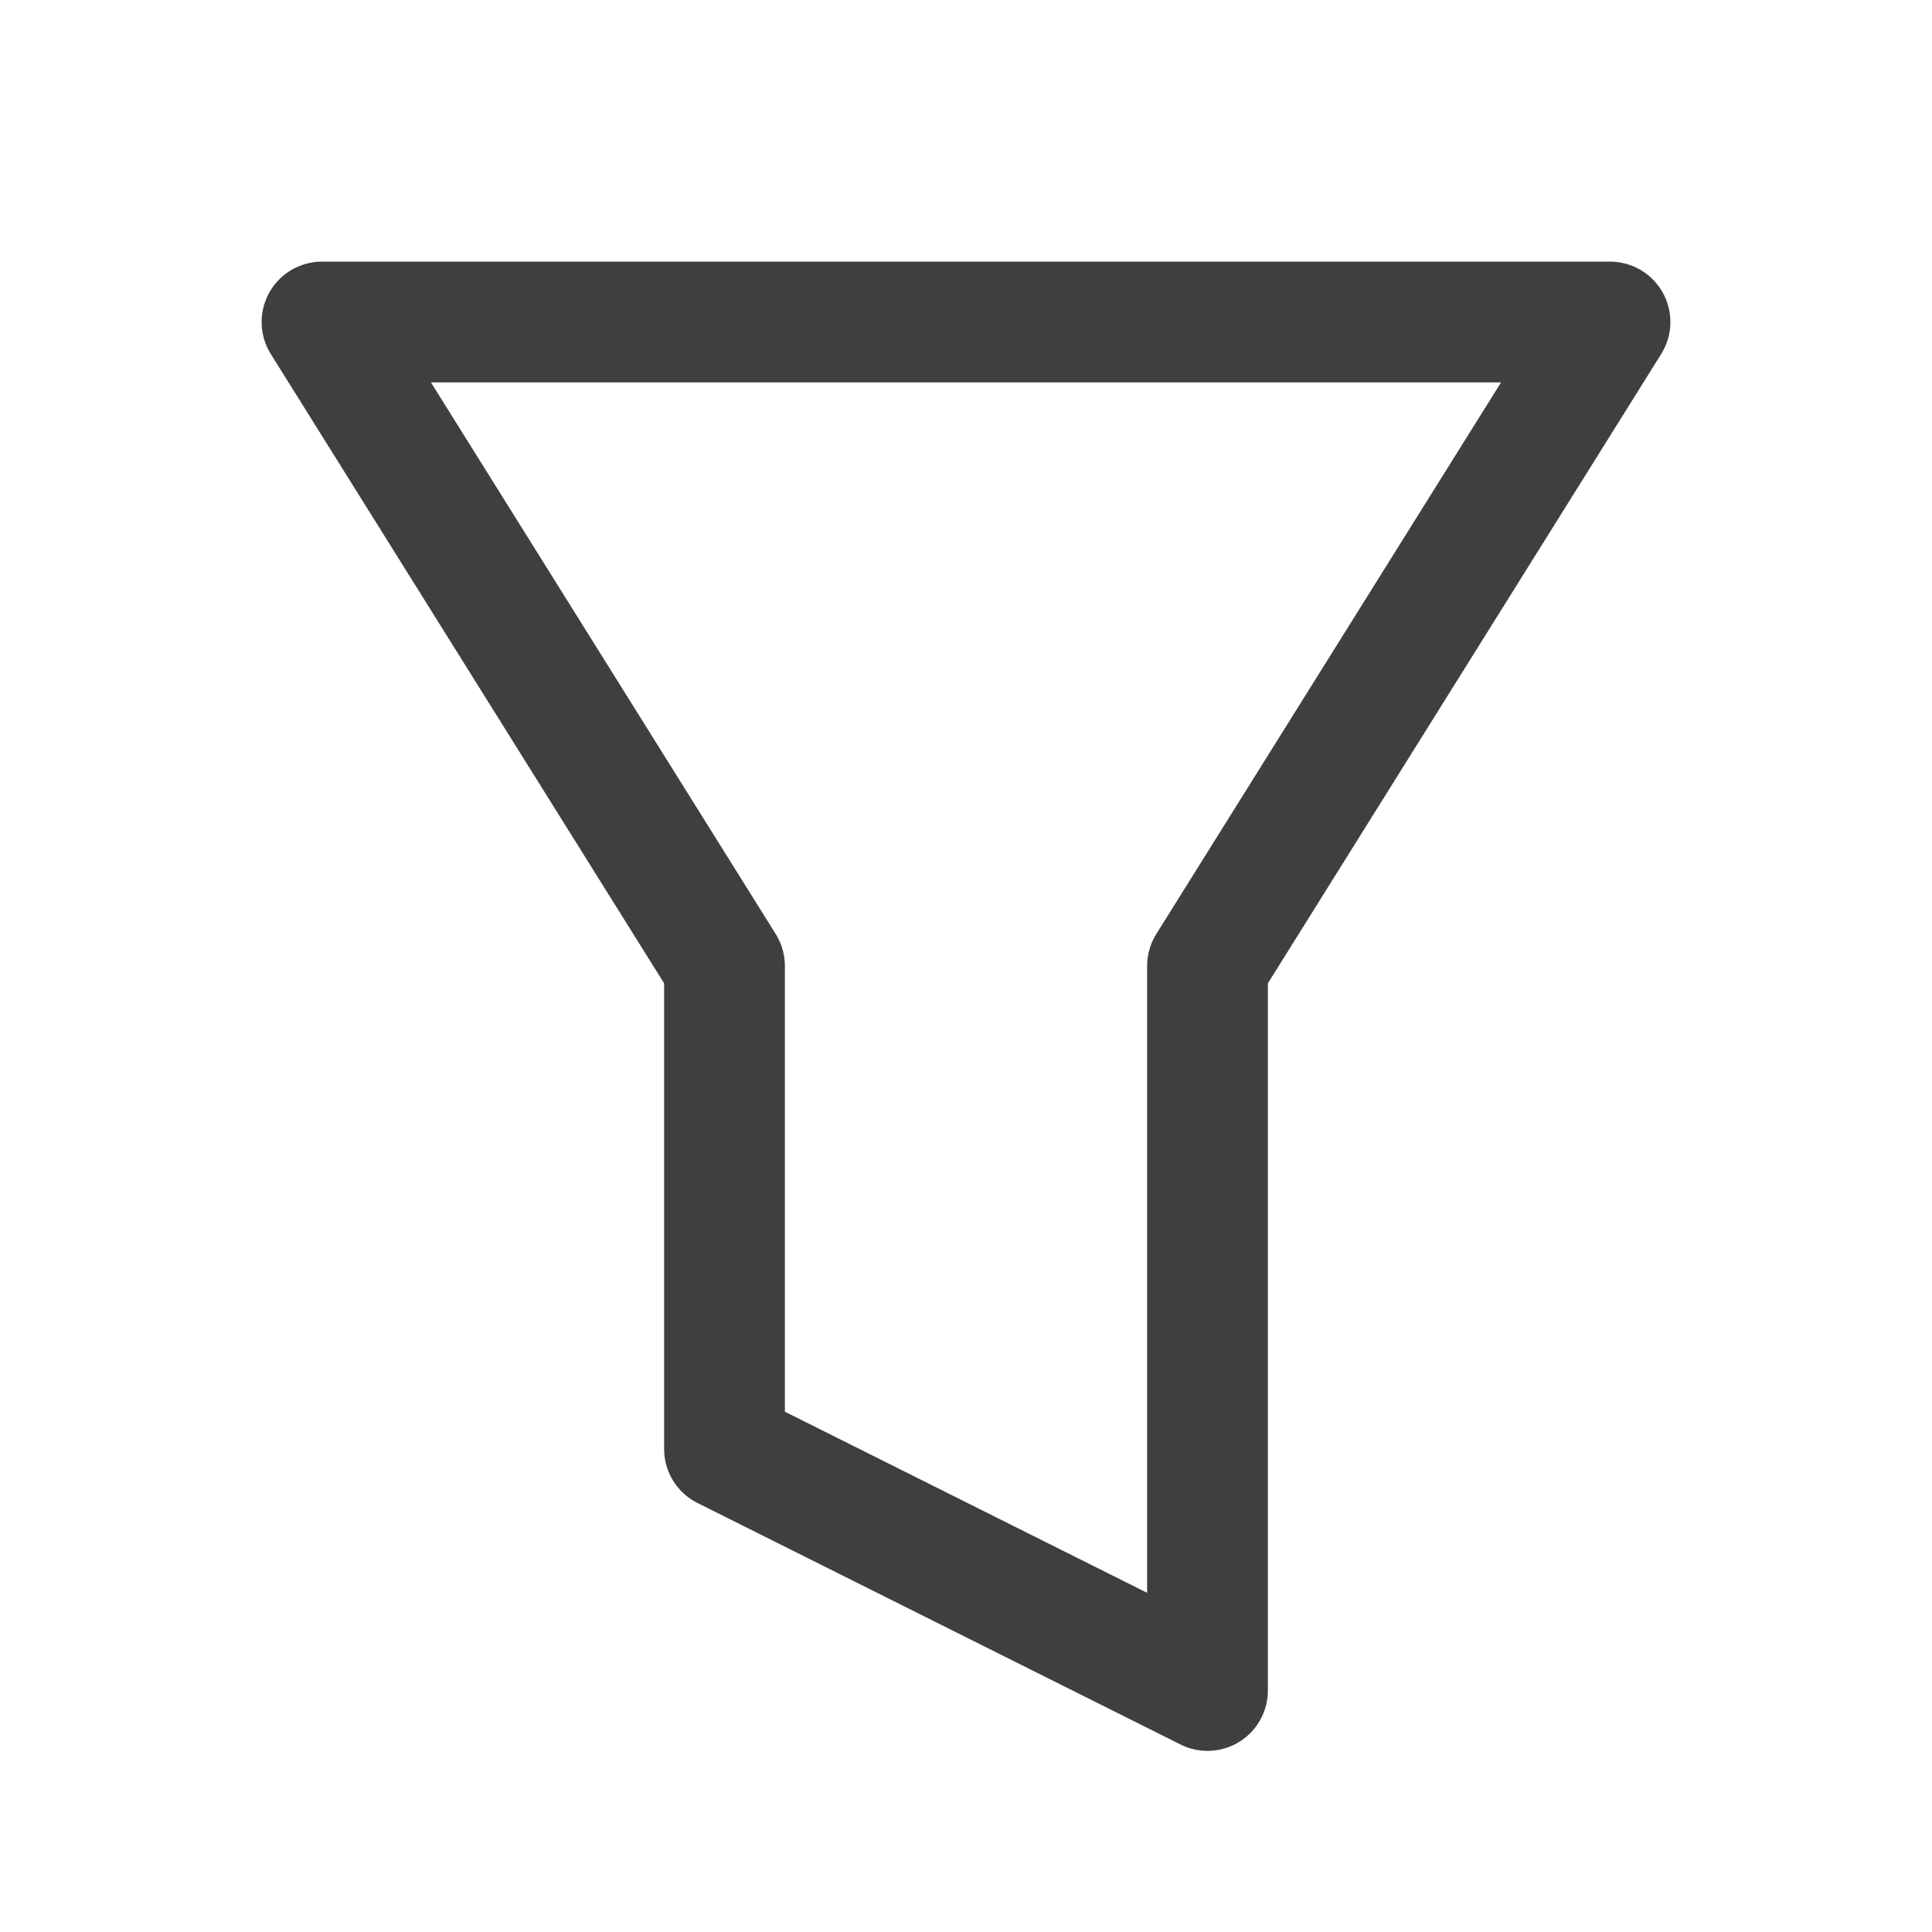
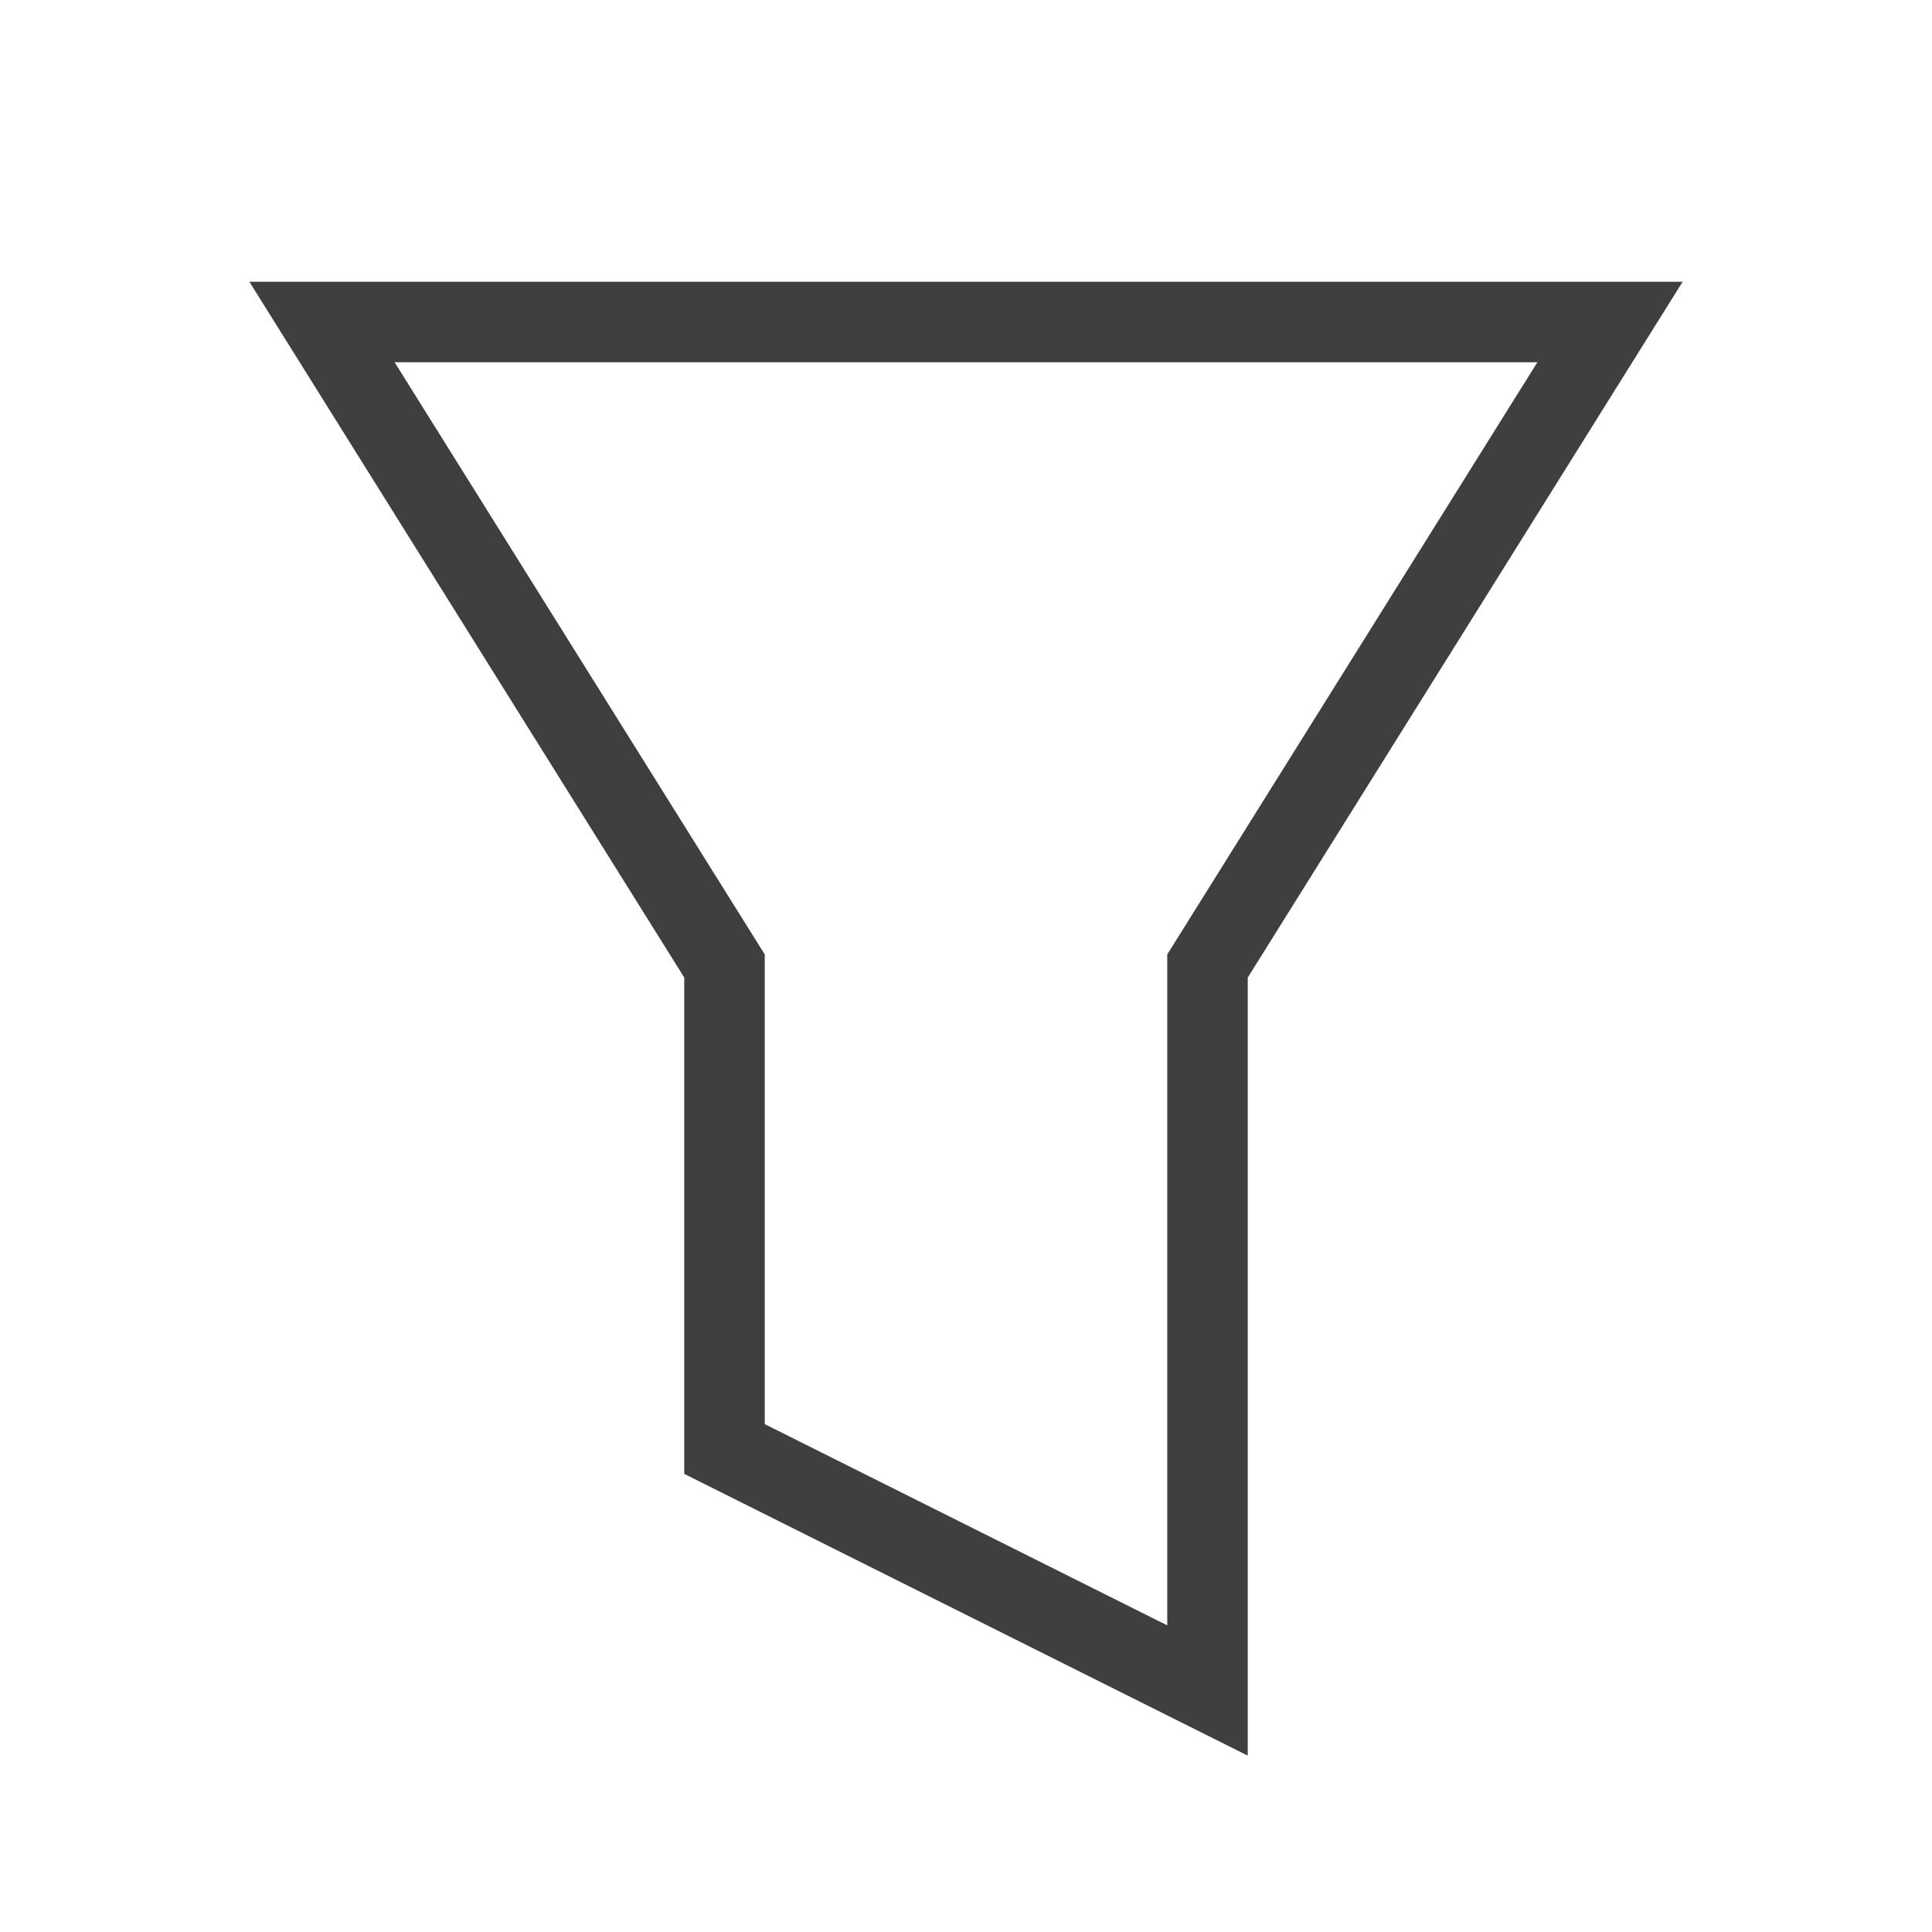
<svg xmlns="http://www.w3.org/2000/svg" width="24" height="24" viewBox="0 0 24 24" fill="none">
-   <path d="M4 4L9 12V18L15 21V12L20 4H4Z" stroke="#3F3F3F" stroke-width="1.5" stroke-linecap="round" stroke-linejoin="round" />
+   <path d="M4 4L9 12V18L15 21V12L20 4H4Z" stroke="#3F3F3F" strokeWidth="1.5" strokeLinecap="round" strokeLinejoin="round" />
</svg>
